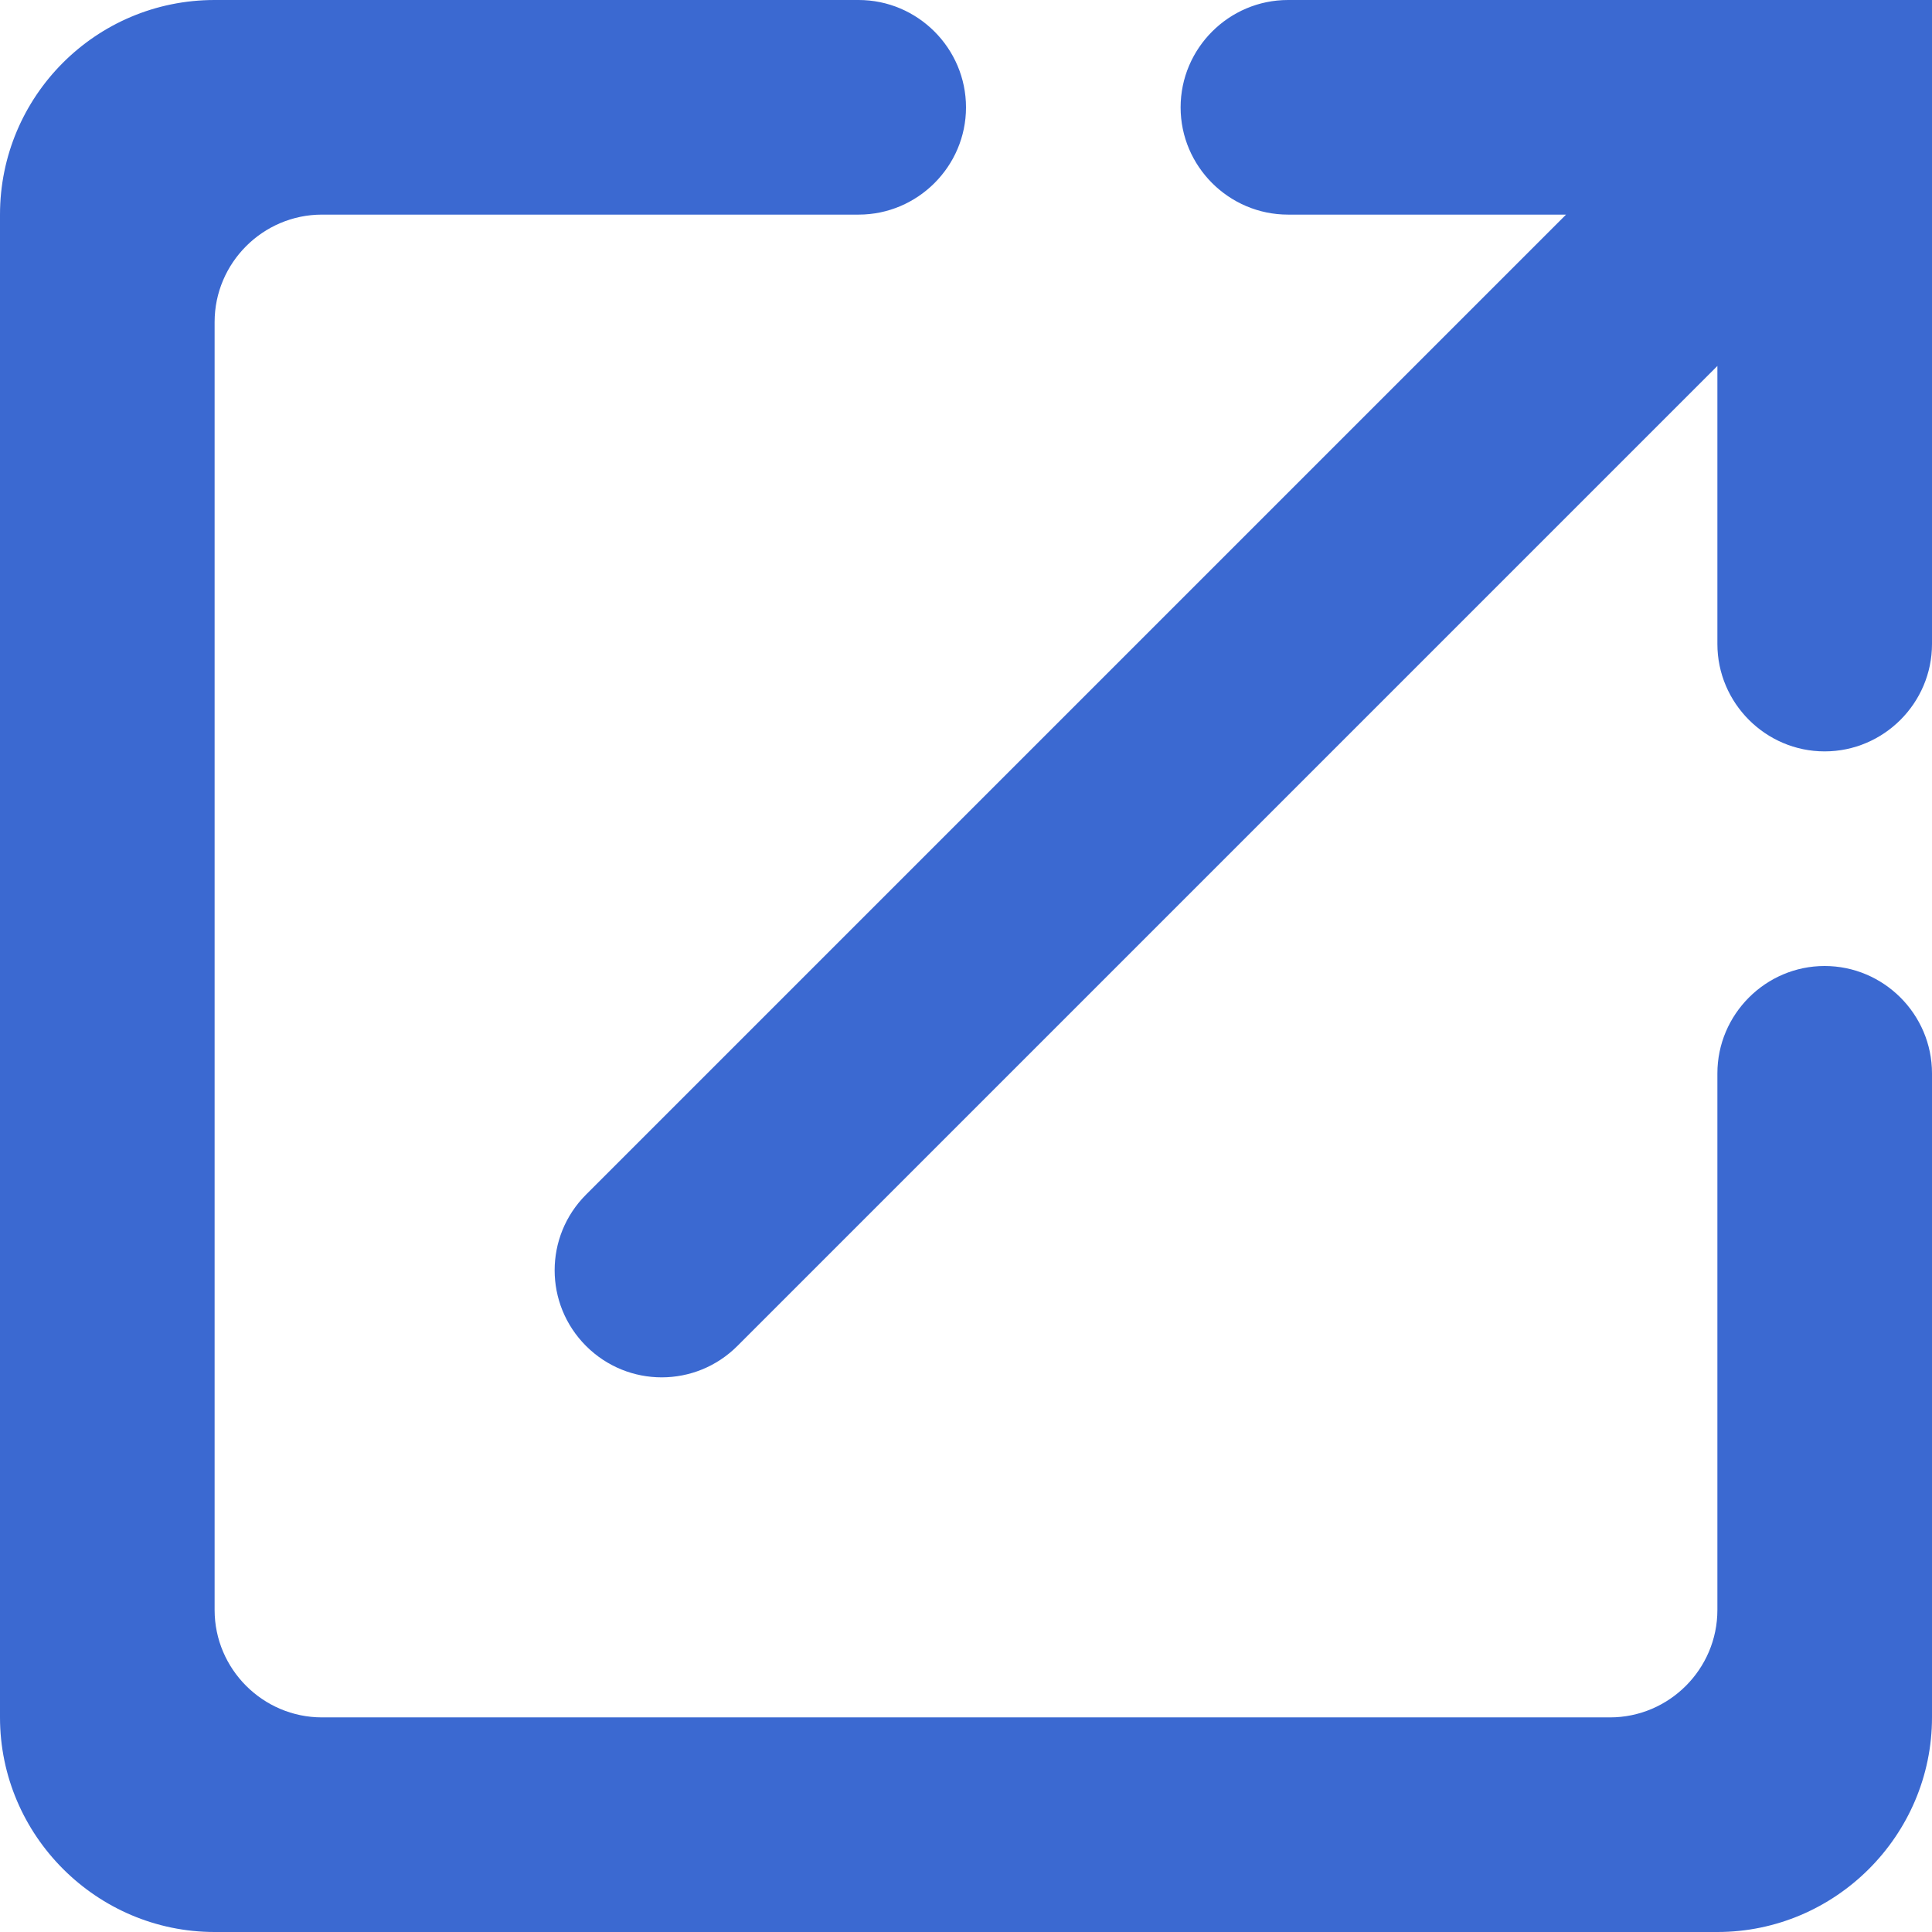
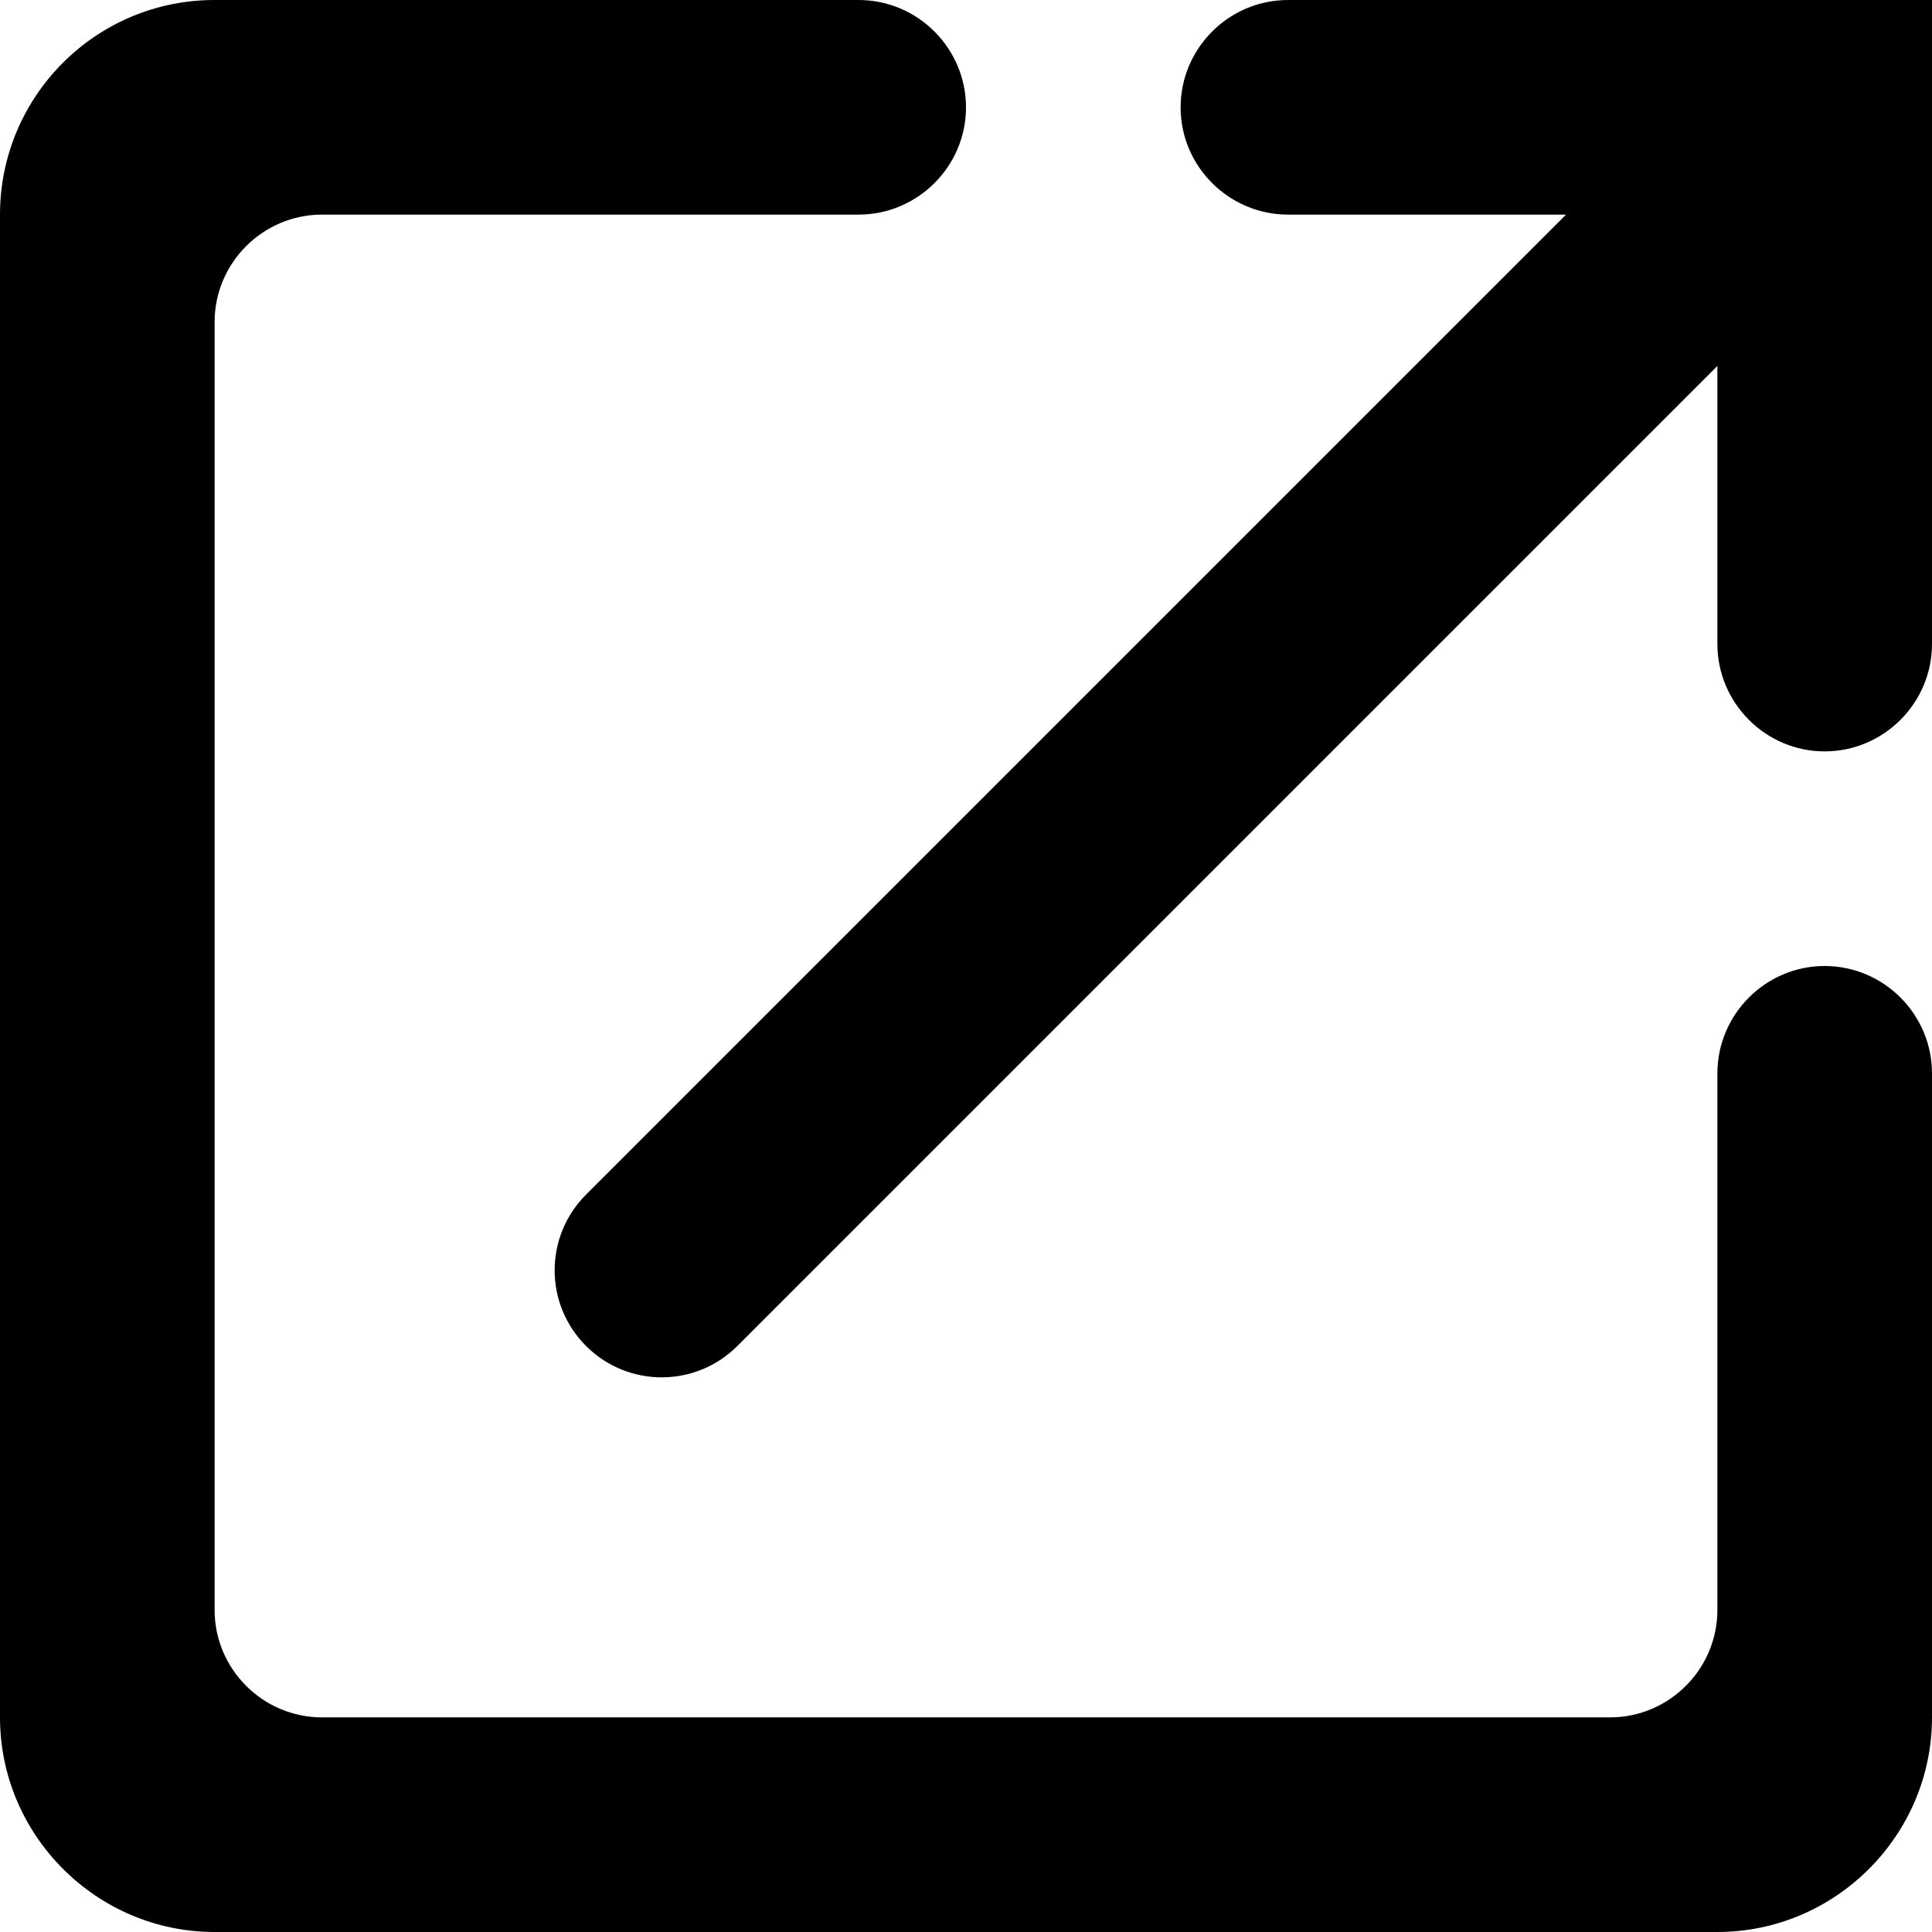
- <svg xmlns="http://www.w3.org/2000/svg" viewBox="0 0 12 12" fill="#3B69D1">
+ <svg xmlns="http://www.w3.org/2000/svg">
  <path d="M10 10.667H2C1.633 10.667 1.333 10.367 1.333 10V2C1.333 1.633 1.633 1.333 2 1.333H5.333C5.7 1.333 6 1.033 6 0.667C6 0.3 5.7 0 5.333 0H1.333C0.593 0 0 0.6 0 1.333V10.667C0 11.4 0.6 12 1.333 12H10.667C11.4 12 12 11.4 12 10.667V6.667C12 6.3 11.7 6 11.333 6C10.967 6 10.667 6.3 10.667 6.667V10C10.667 10.367 10.367 10.667 10 10.667ZM7.333 0.667C7.333 1.033 7.633 1.333 8 1.333H9.727L3.64 7.42C3.38 7.68 3.38 8.1 3.64 8.36C3.9 8.62 4.32 8.62 4.58 8.36L10.667 2.273V4C10.667 4.367 10.967 4.667 11.333 4.667C11.7 4.667 12 4.367 12 4V0H8C7.633 0 7.333 0.3 7.333 0.667Z" fill="inherit" />
</svg>
